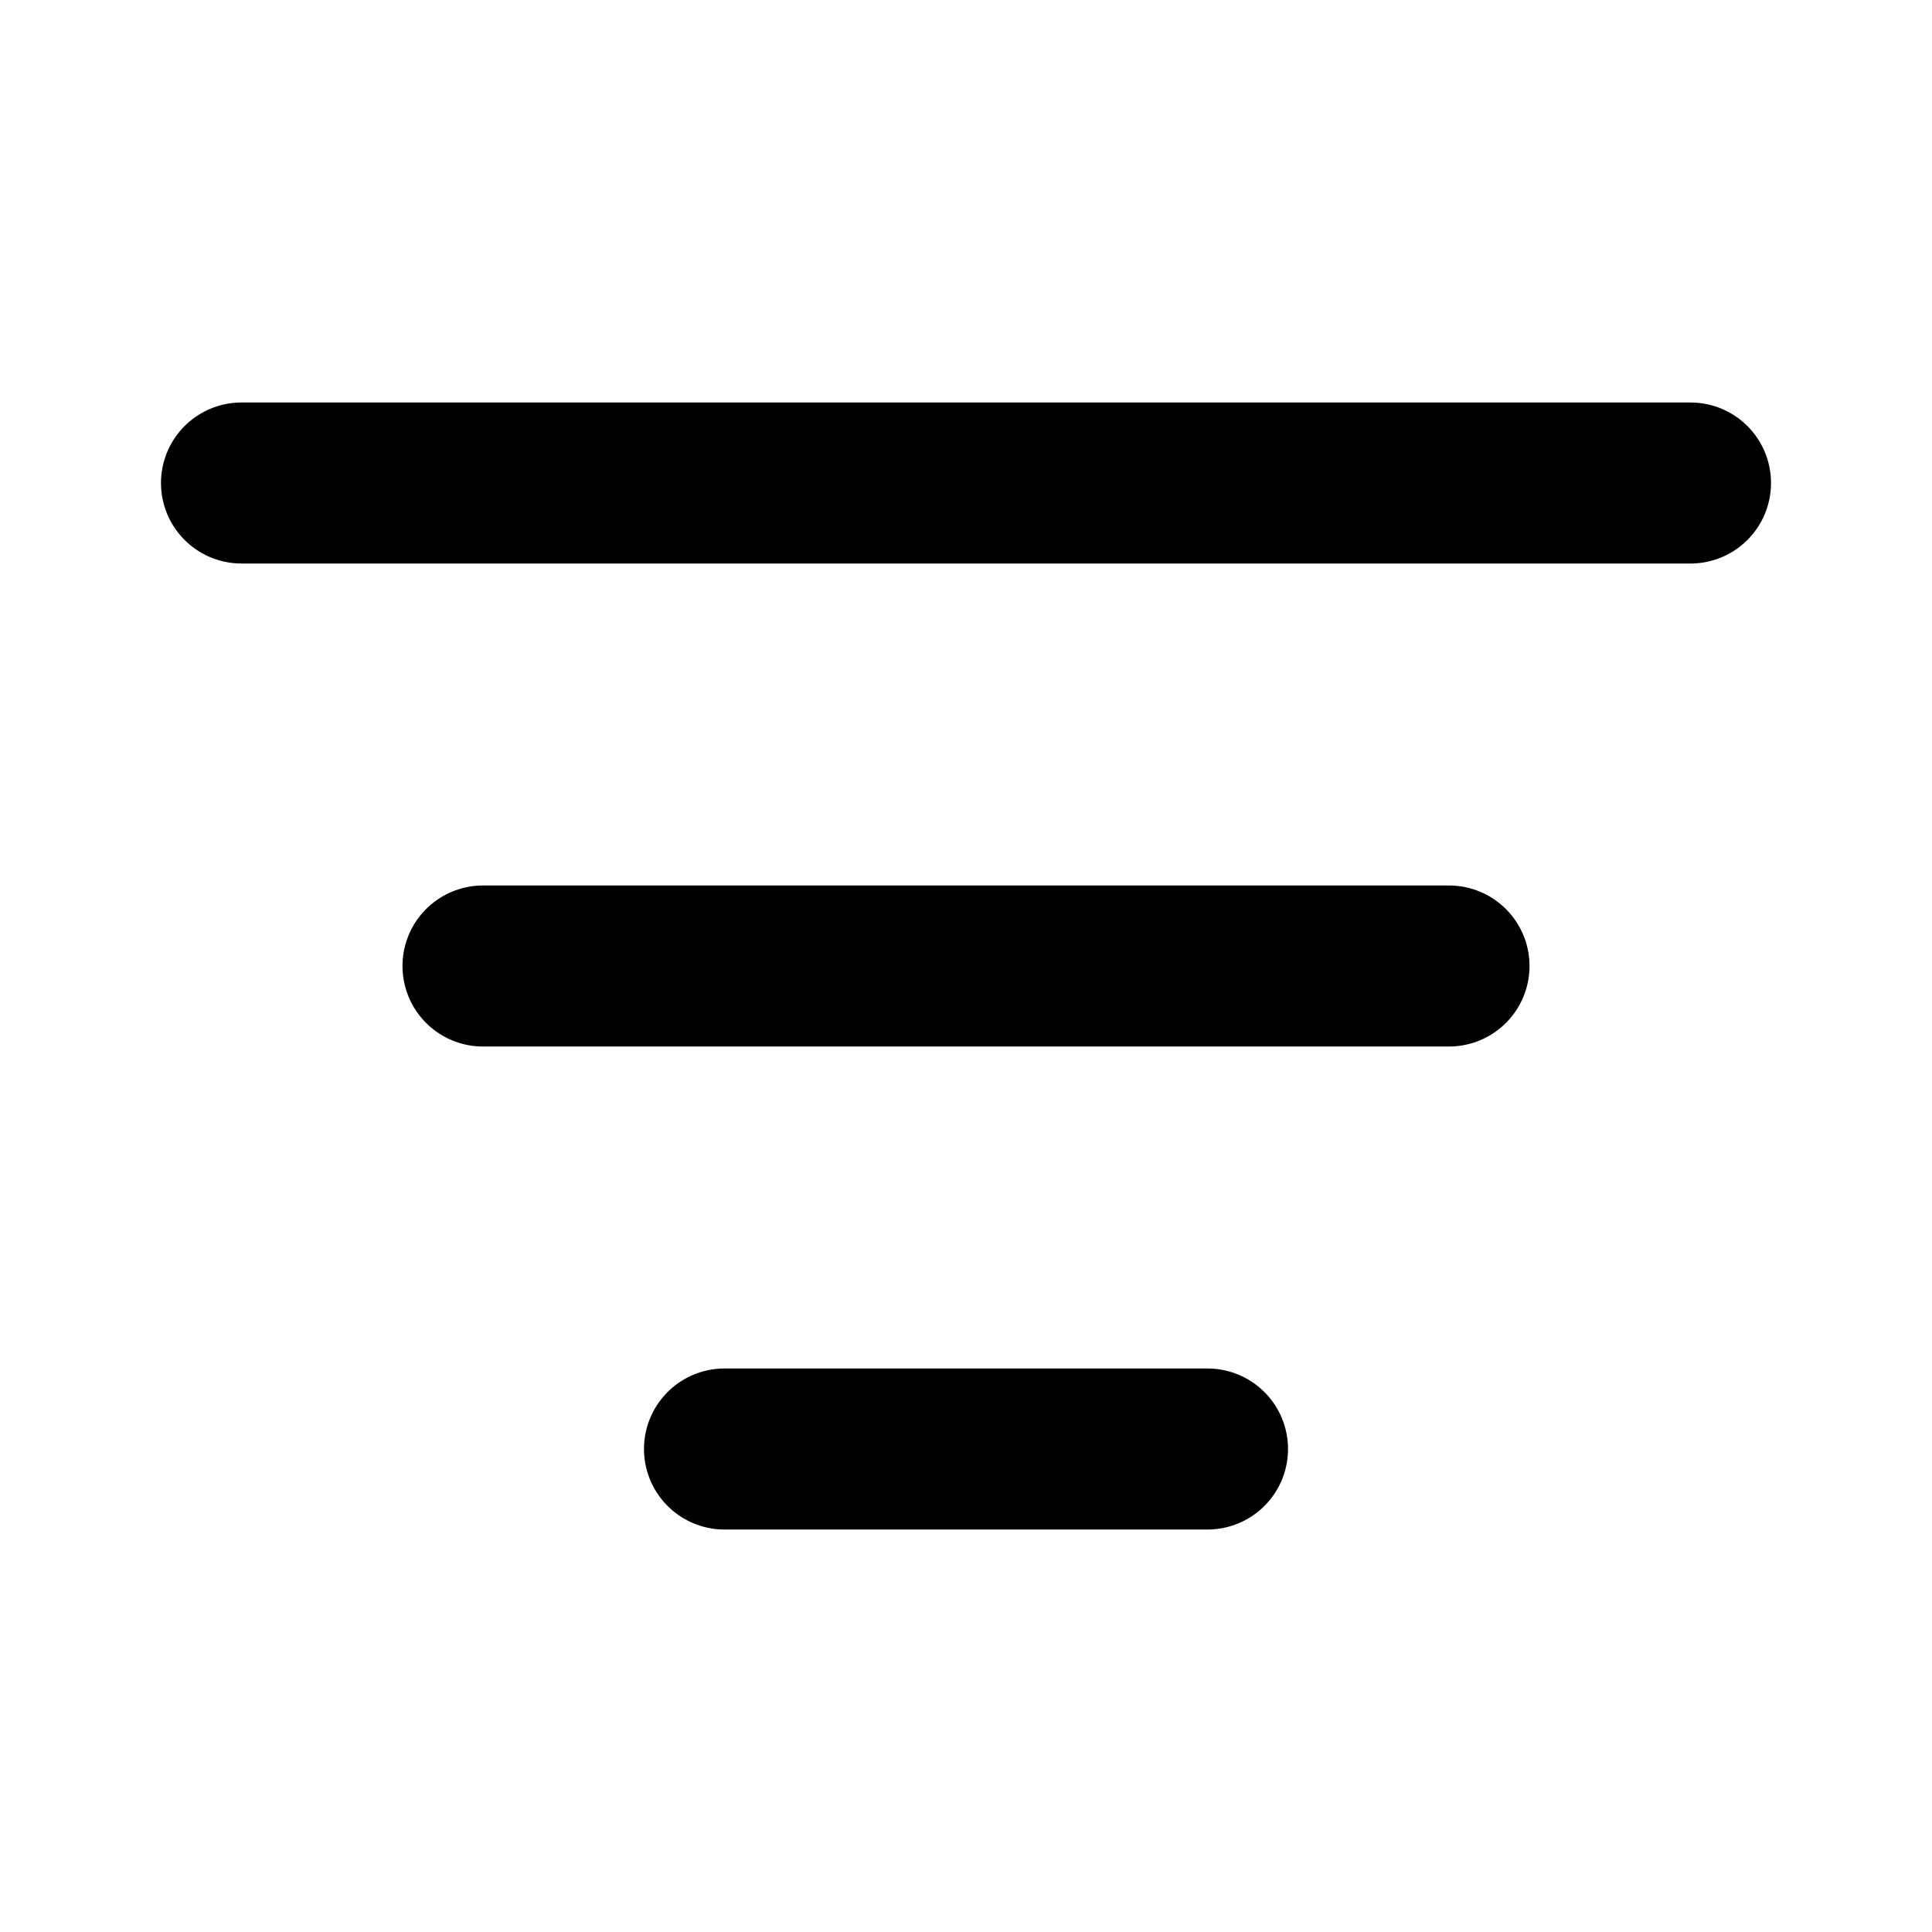
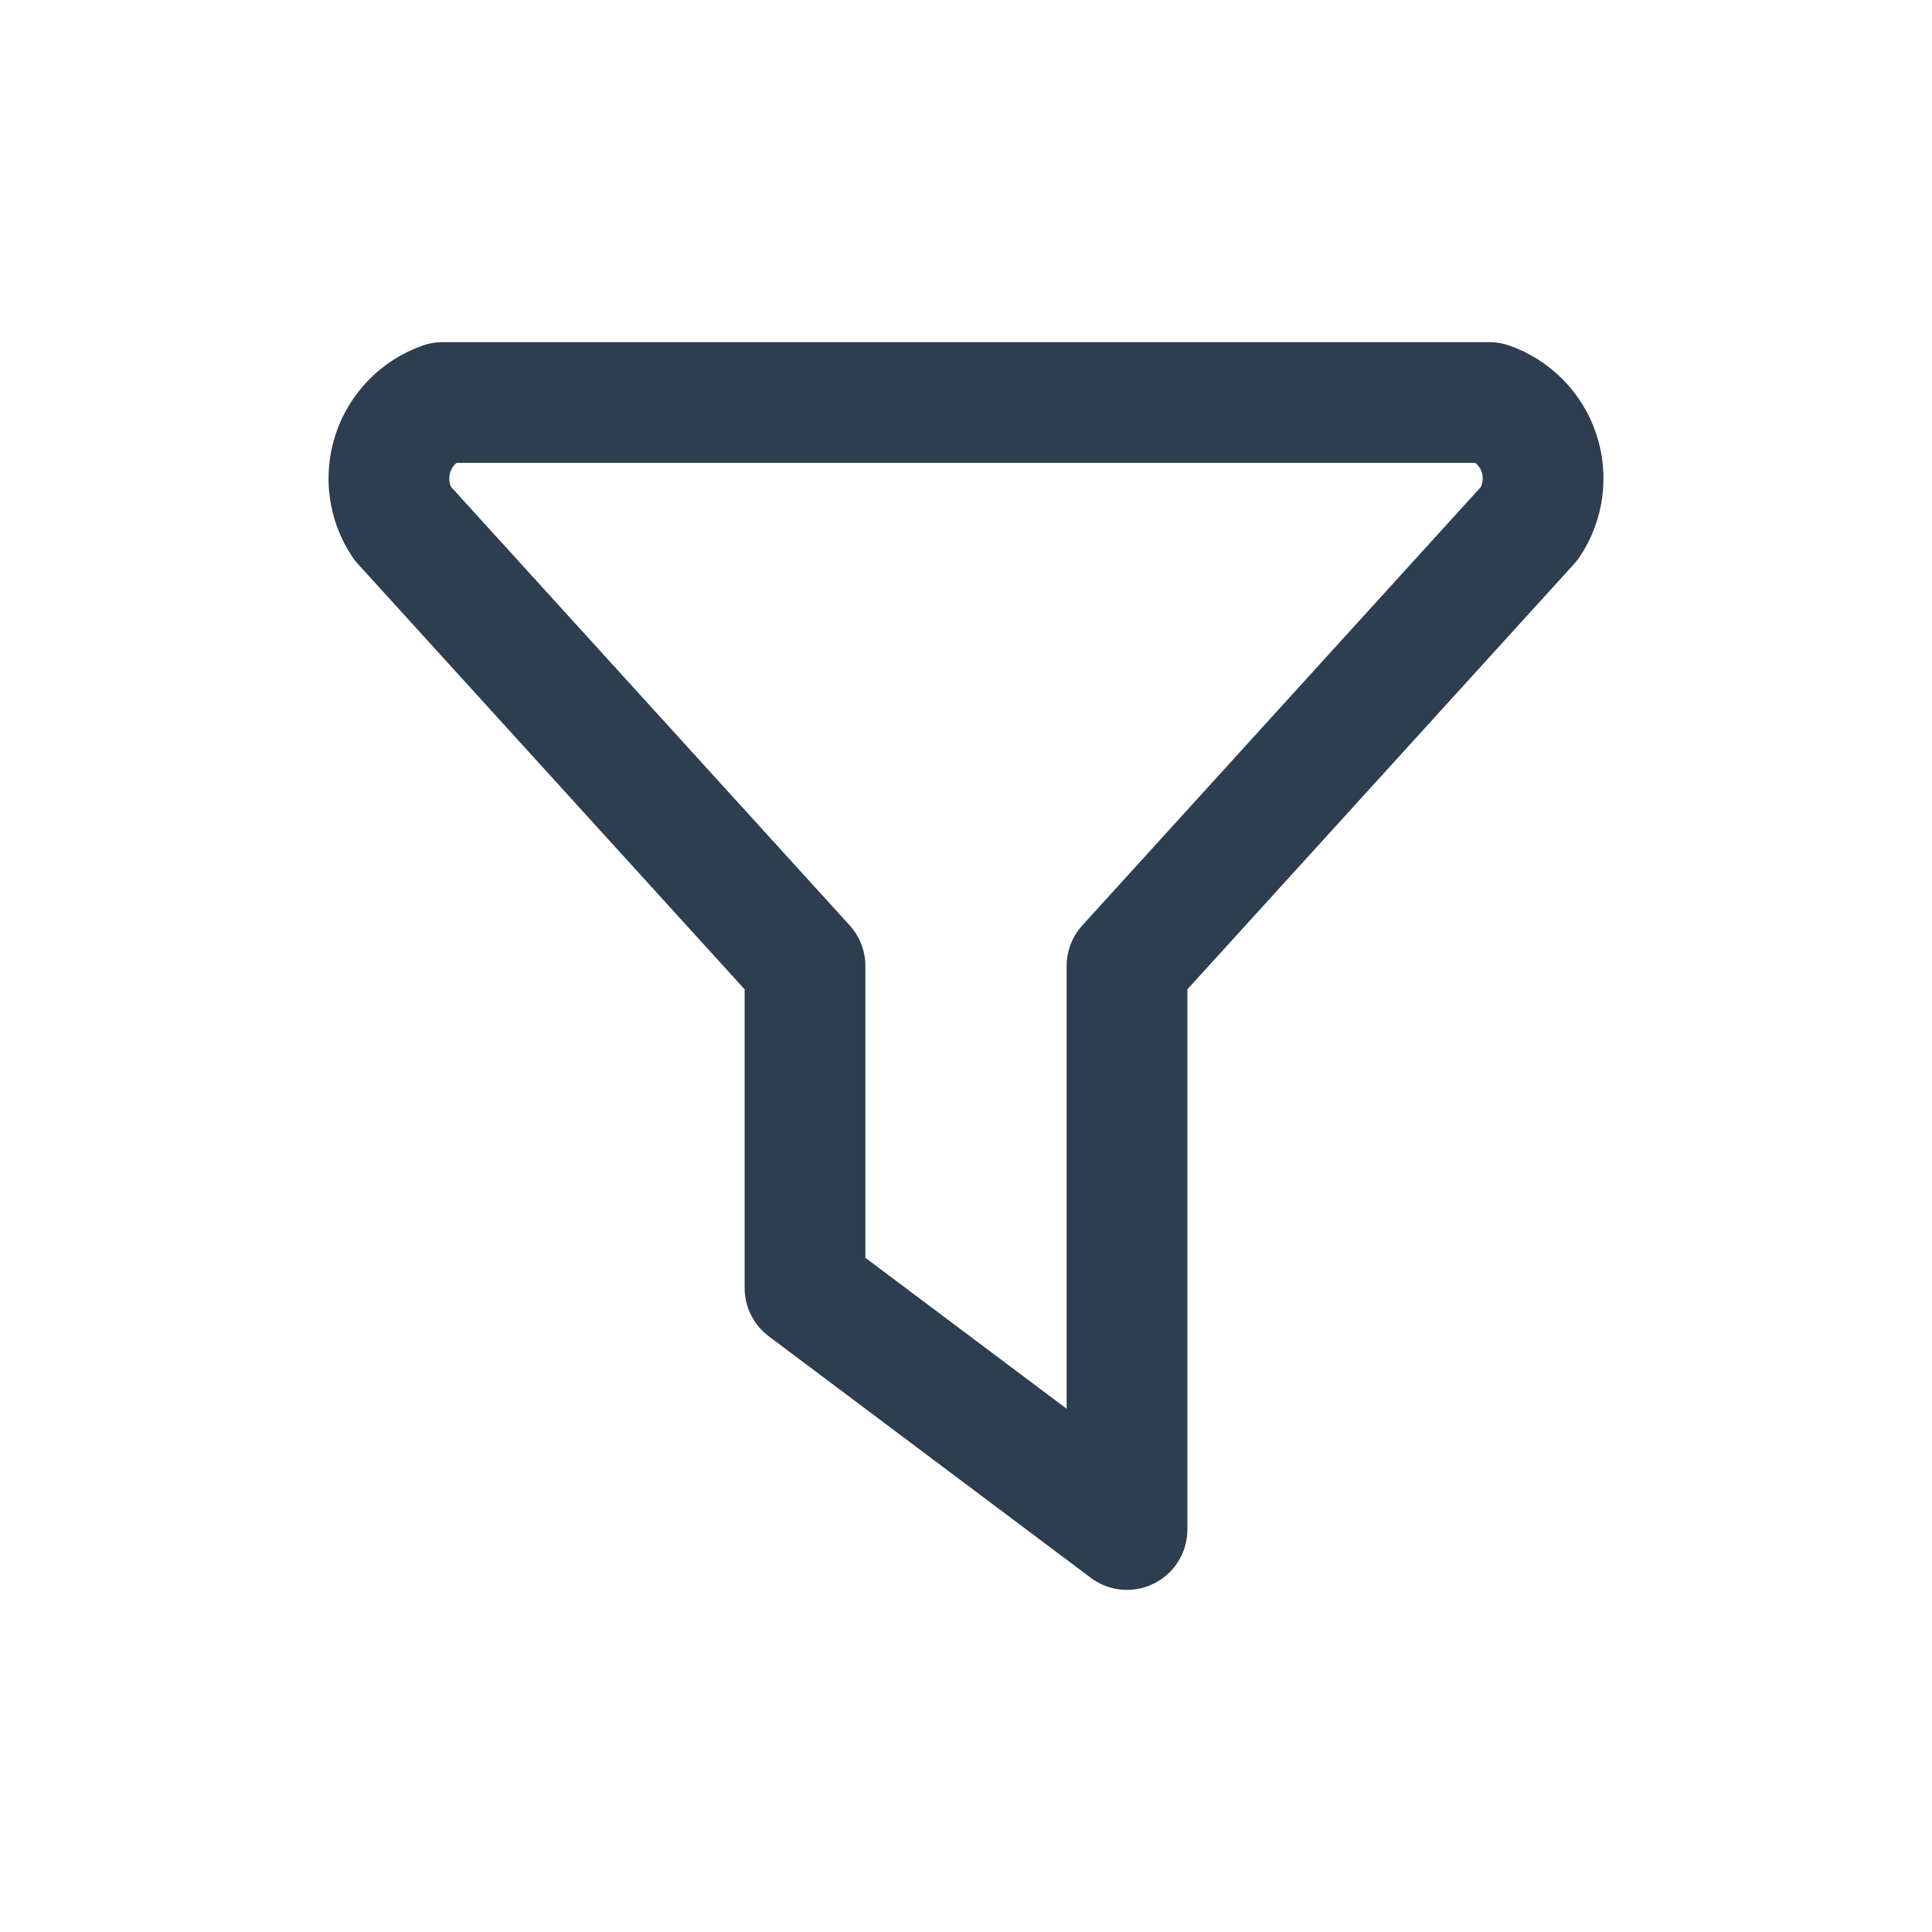
- <svg xmlns="http://www.w3.org/2000/svg" width="20" height="20" viewBox="0 0 20 20" fill="none">
-   <path d="M5 10H15M2.5 5H17.5M7.5 15H12.5" stroke="currentColor" stroke-width="1.667" stroke-linecap="round" stroke-linejoin="round" />
+ <svg xmlns="http://www.w3.org/2000/svg" class="icon icon-tabler icon-tabler-filter" width="44" height="44" viewBox="0 0 24 24" stroke-width="1.5" stroke="#2c3e50" fill="none" stroke-linecap="round" stroke-linejoin="round">
+   <path stroke="none" d="M0 0h24v24H0z" fill="none" />
+   <path d="M5.5 5h13a1 1 0 0 1 .5 1.5l-5 5.5l0 7l-4 -3l0 -4l-5 -5.5a1 1 0 0 1 .5 -1.5" />
</svg>
